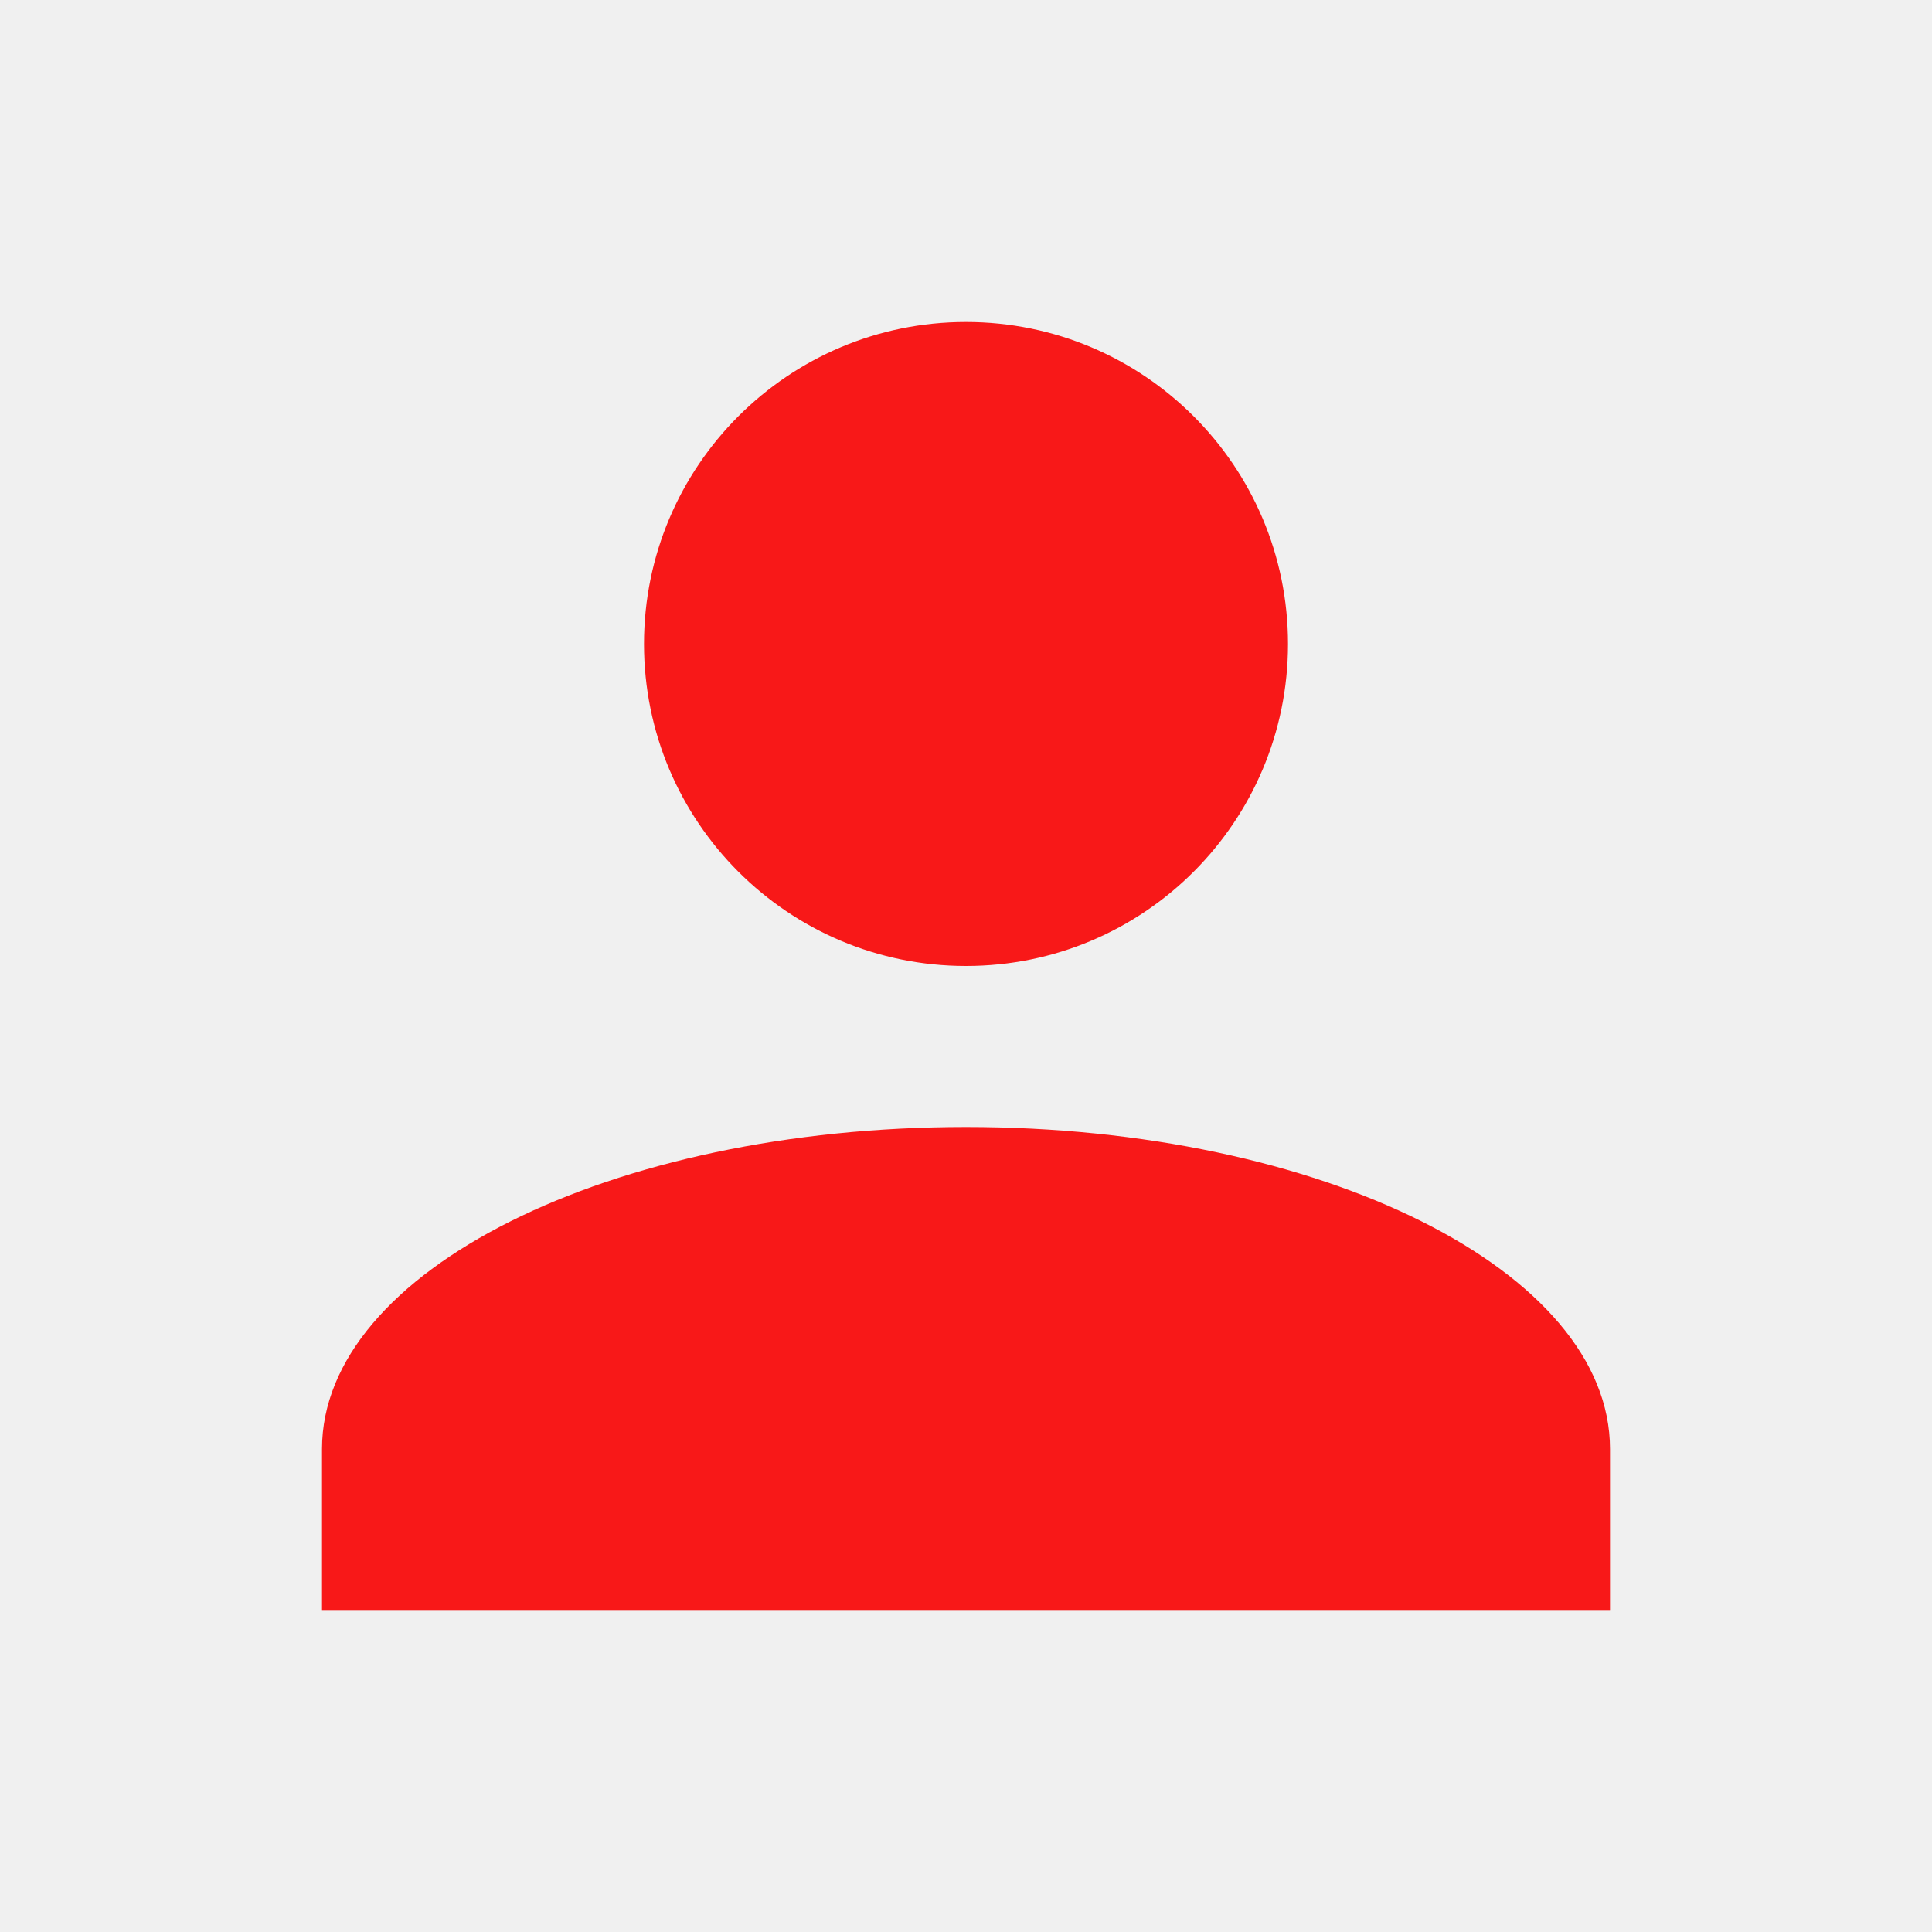
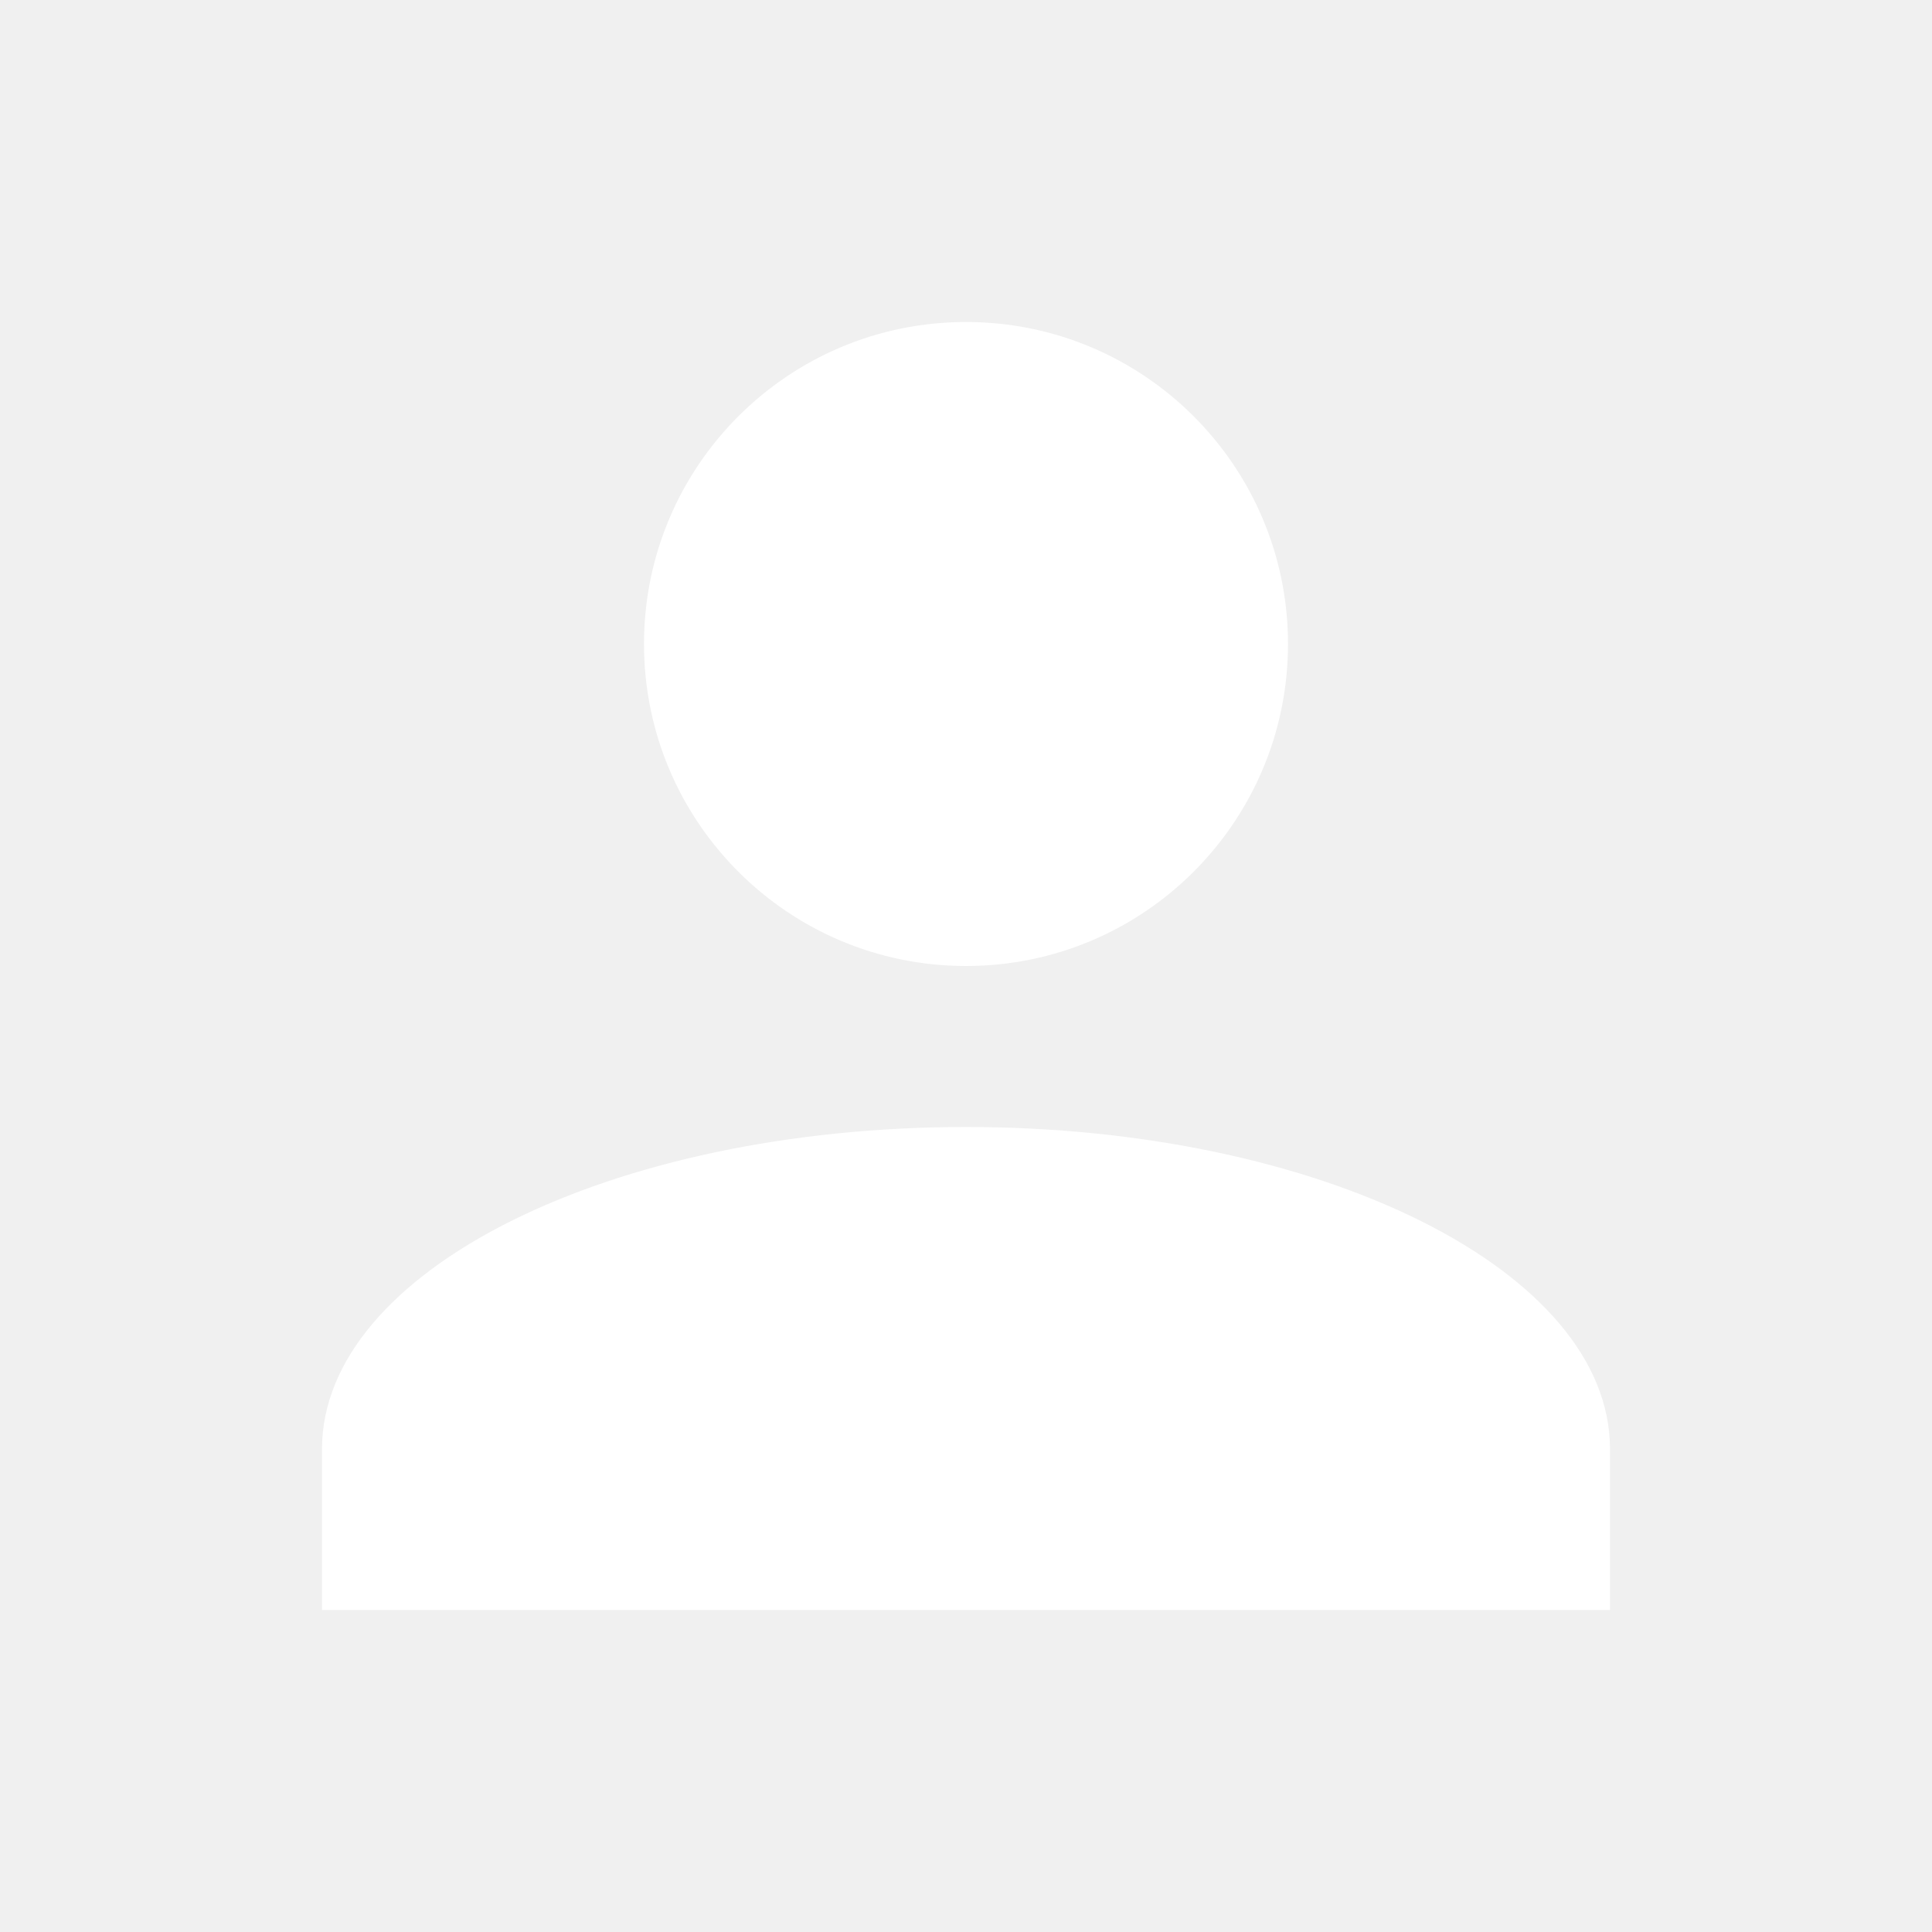
<svg xmlns="http://www.w3.org/2000/svg" width="24" height="24" viewBox="0 0 24 24">
-   <path fill="#f81818" d="M12 4a4 4 0 0 1 4 4a4 4 0 0 1-4 4a4 4 0 0 1-4-4a4 4 0 0 1 4-4m0 10c4.42 0 8 1.79 8 4v2H4v-2c0-2.21 3.58-4 8-4" />
+   <path fill="#fff" d="M12 4a4 4 0 0 1 4 4a4 4 0 0 1-4 4a4 4 0 0 1-4-4a4 4 0 0 1 4-4m0 10c4.42 0 8 1.79 8 4v2H4v-2c0-2.21 3.58-4 8-4" />
</svg>
